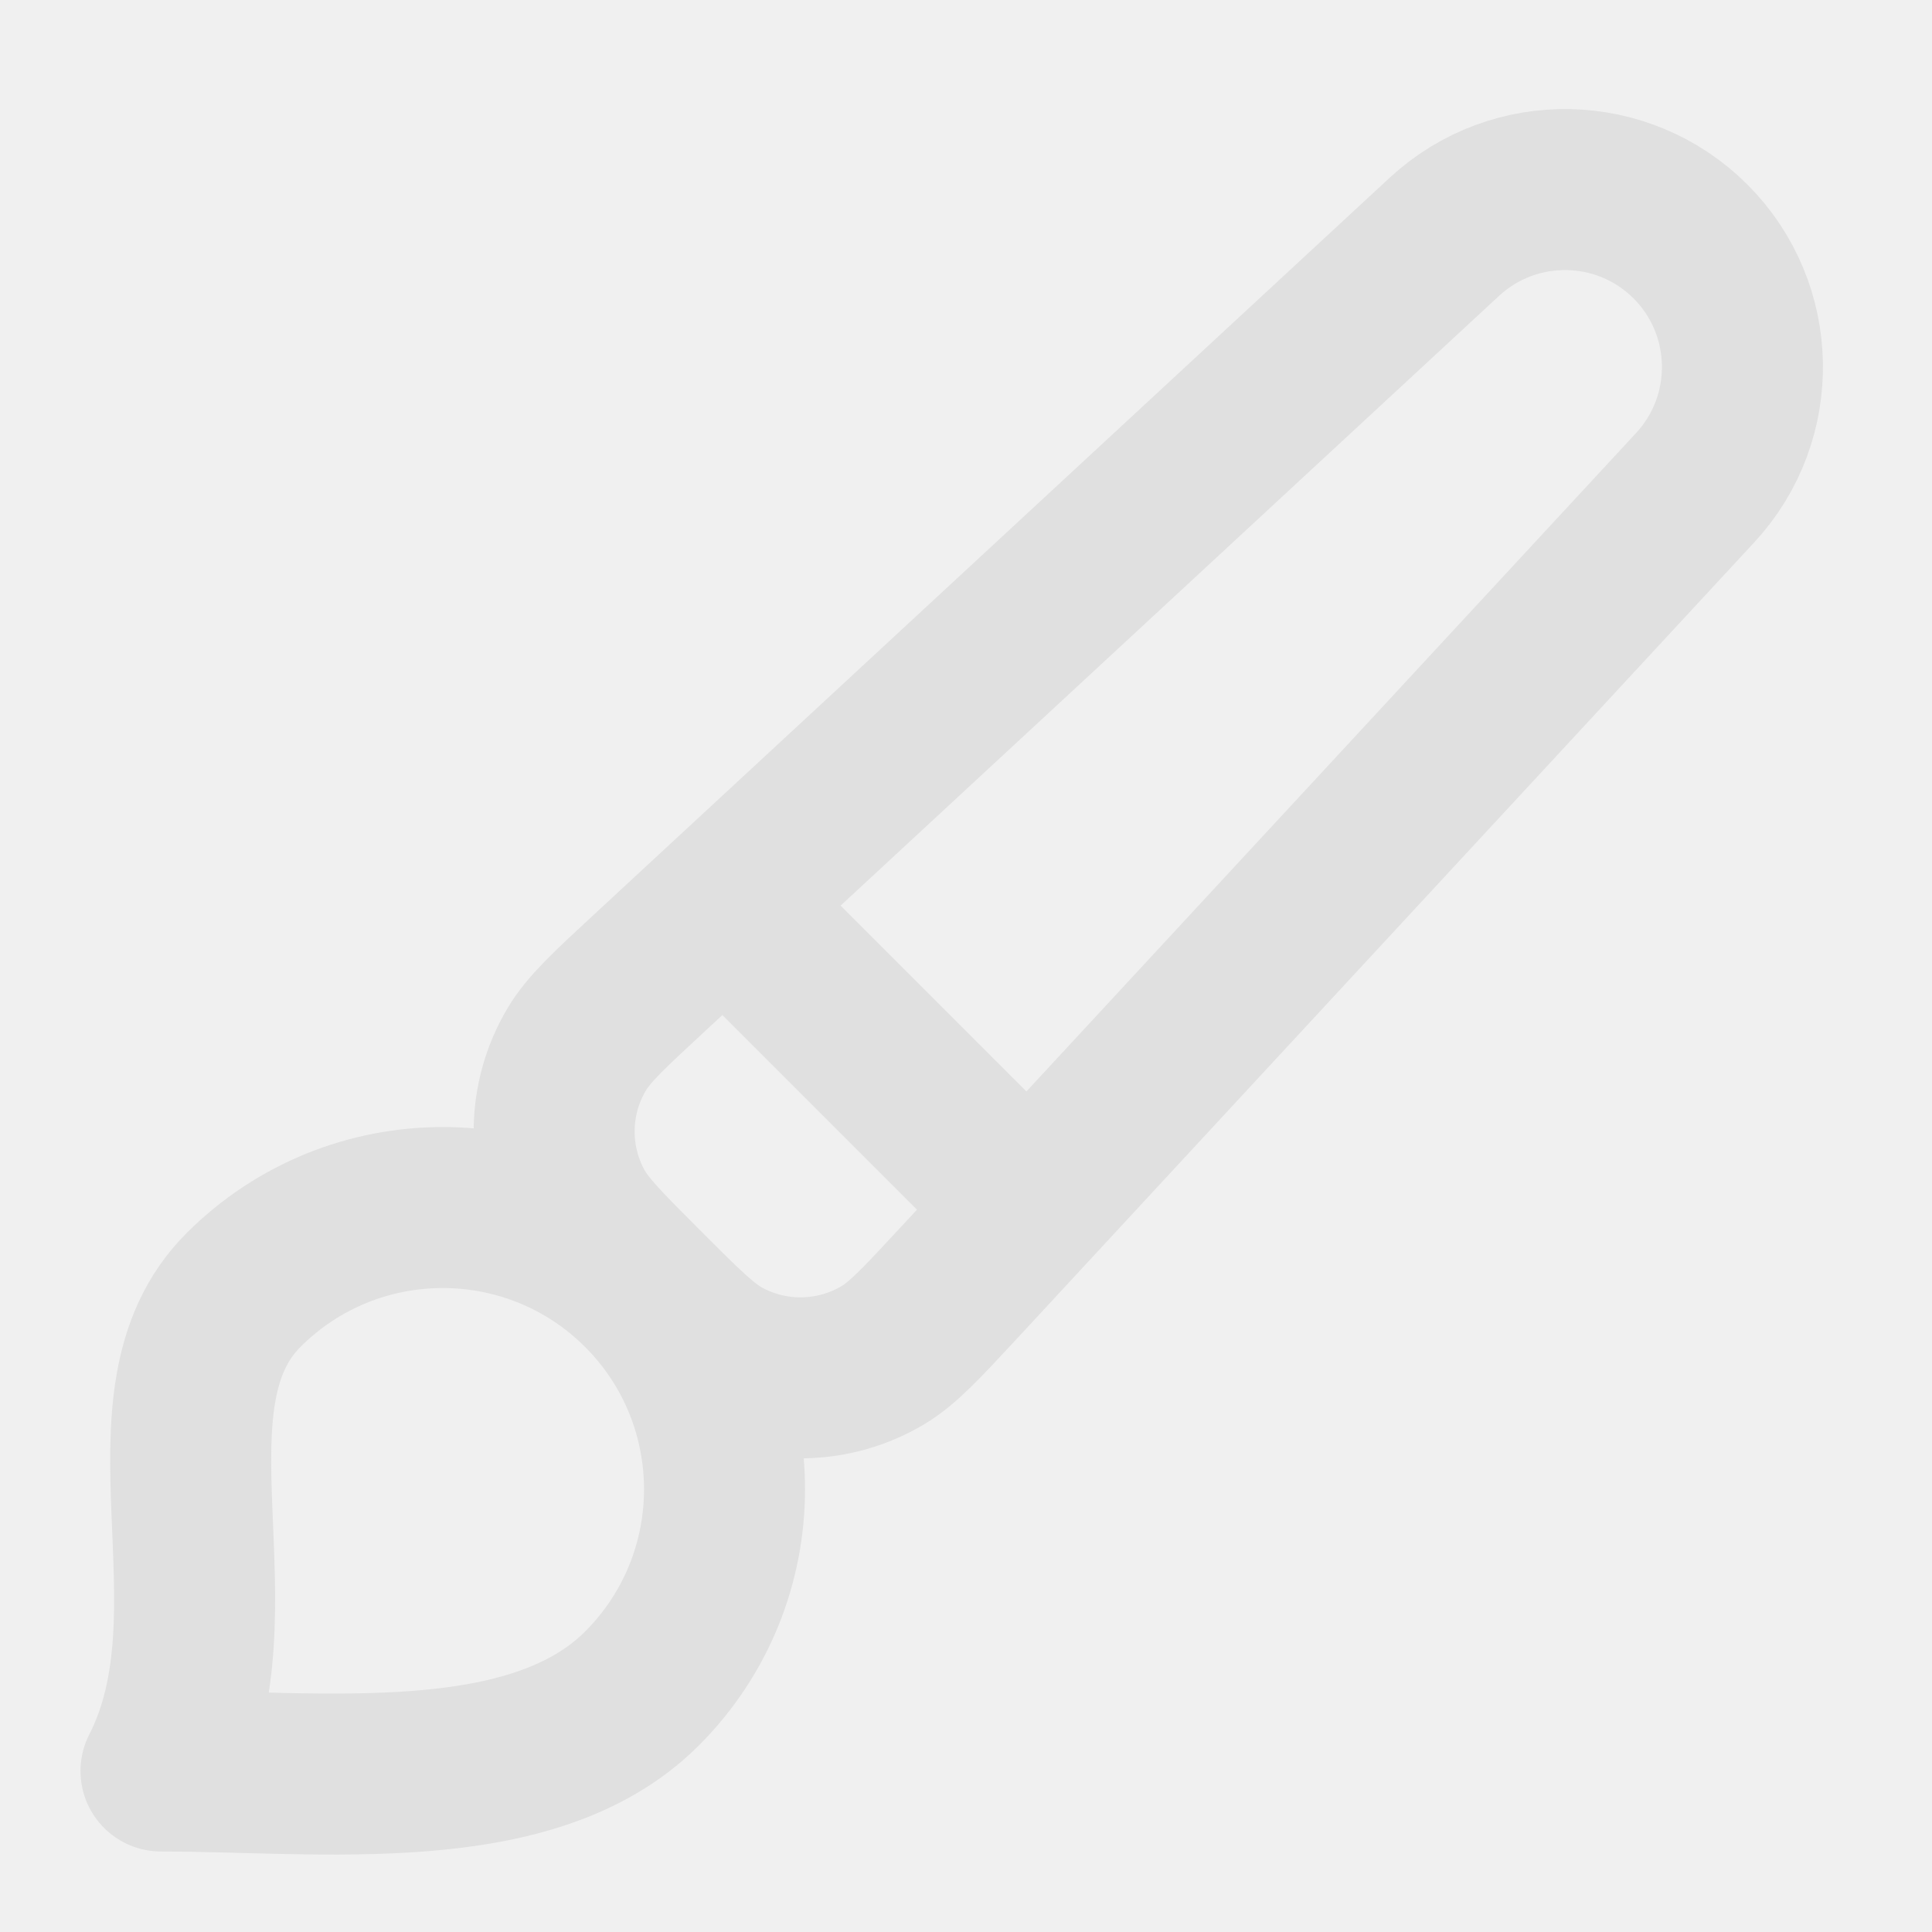
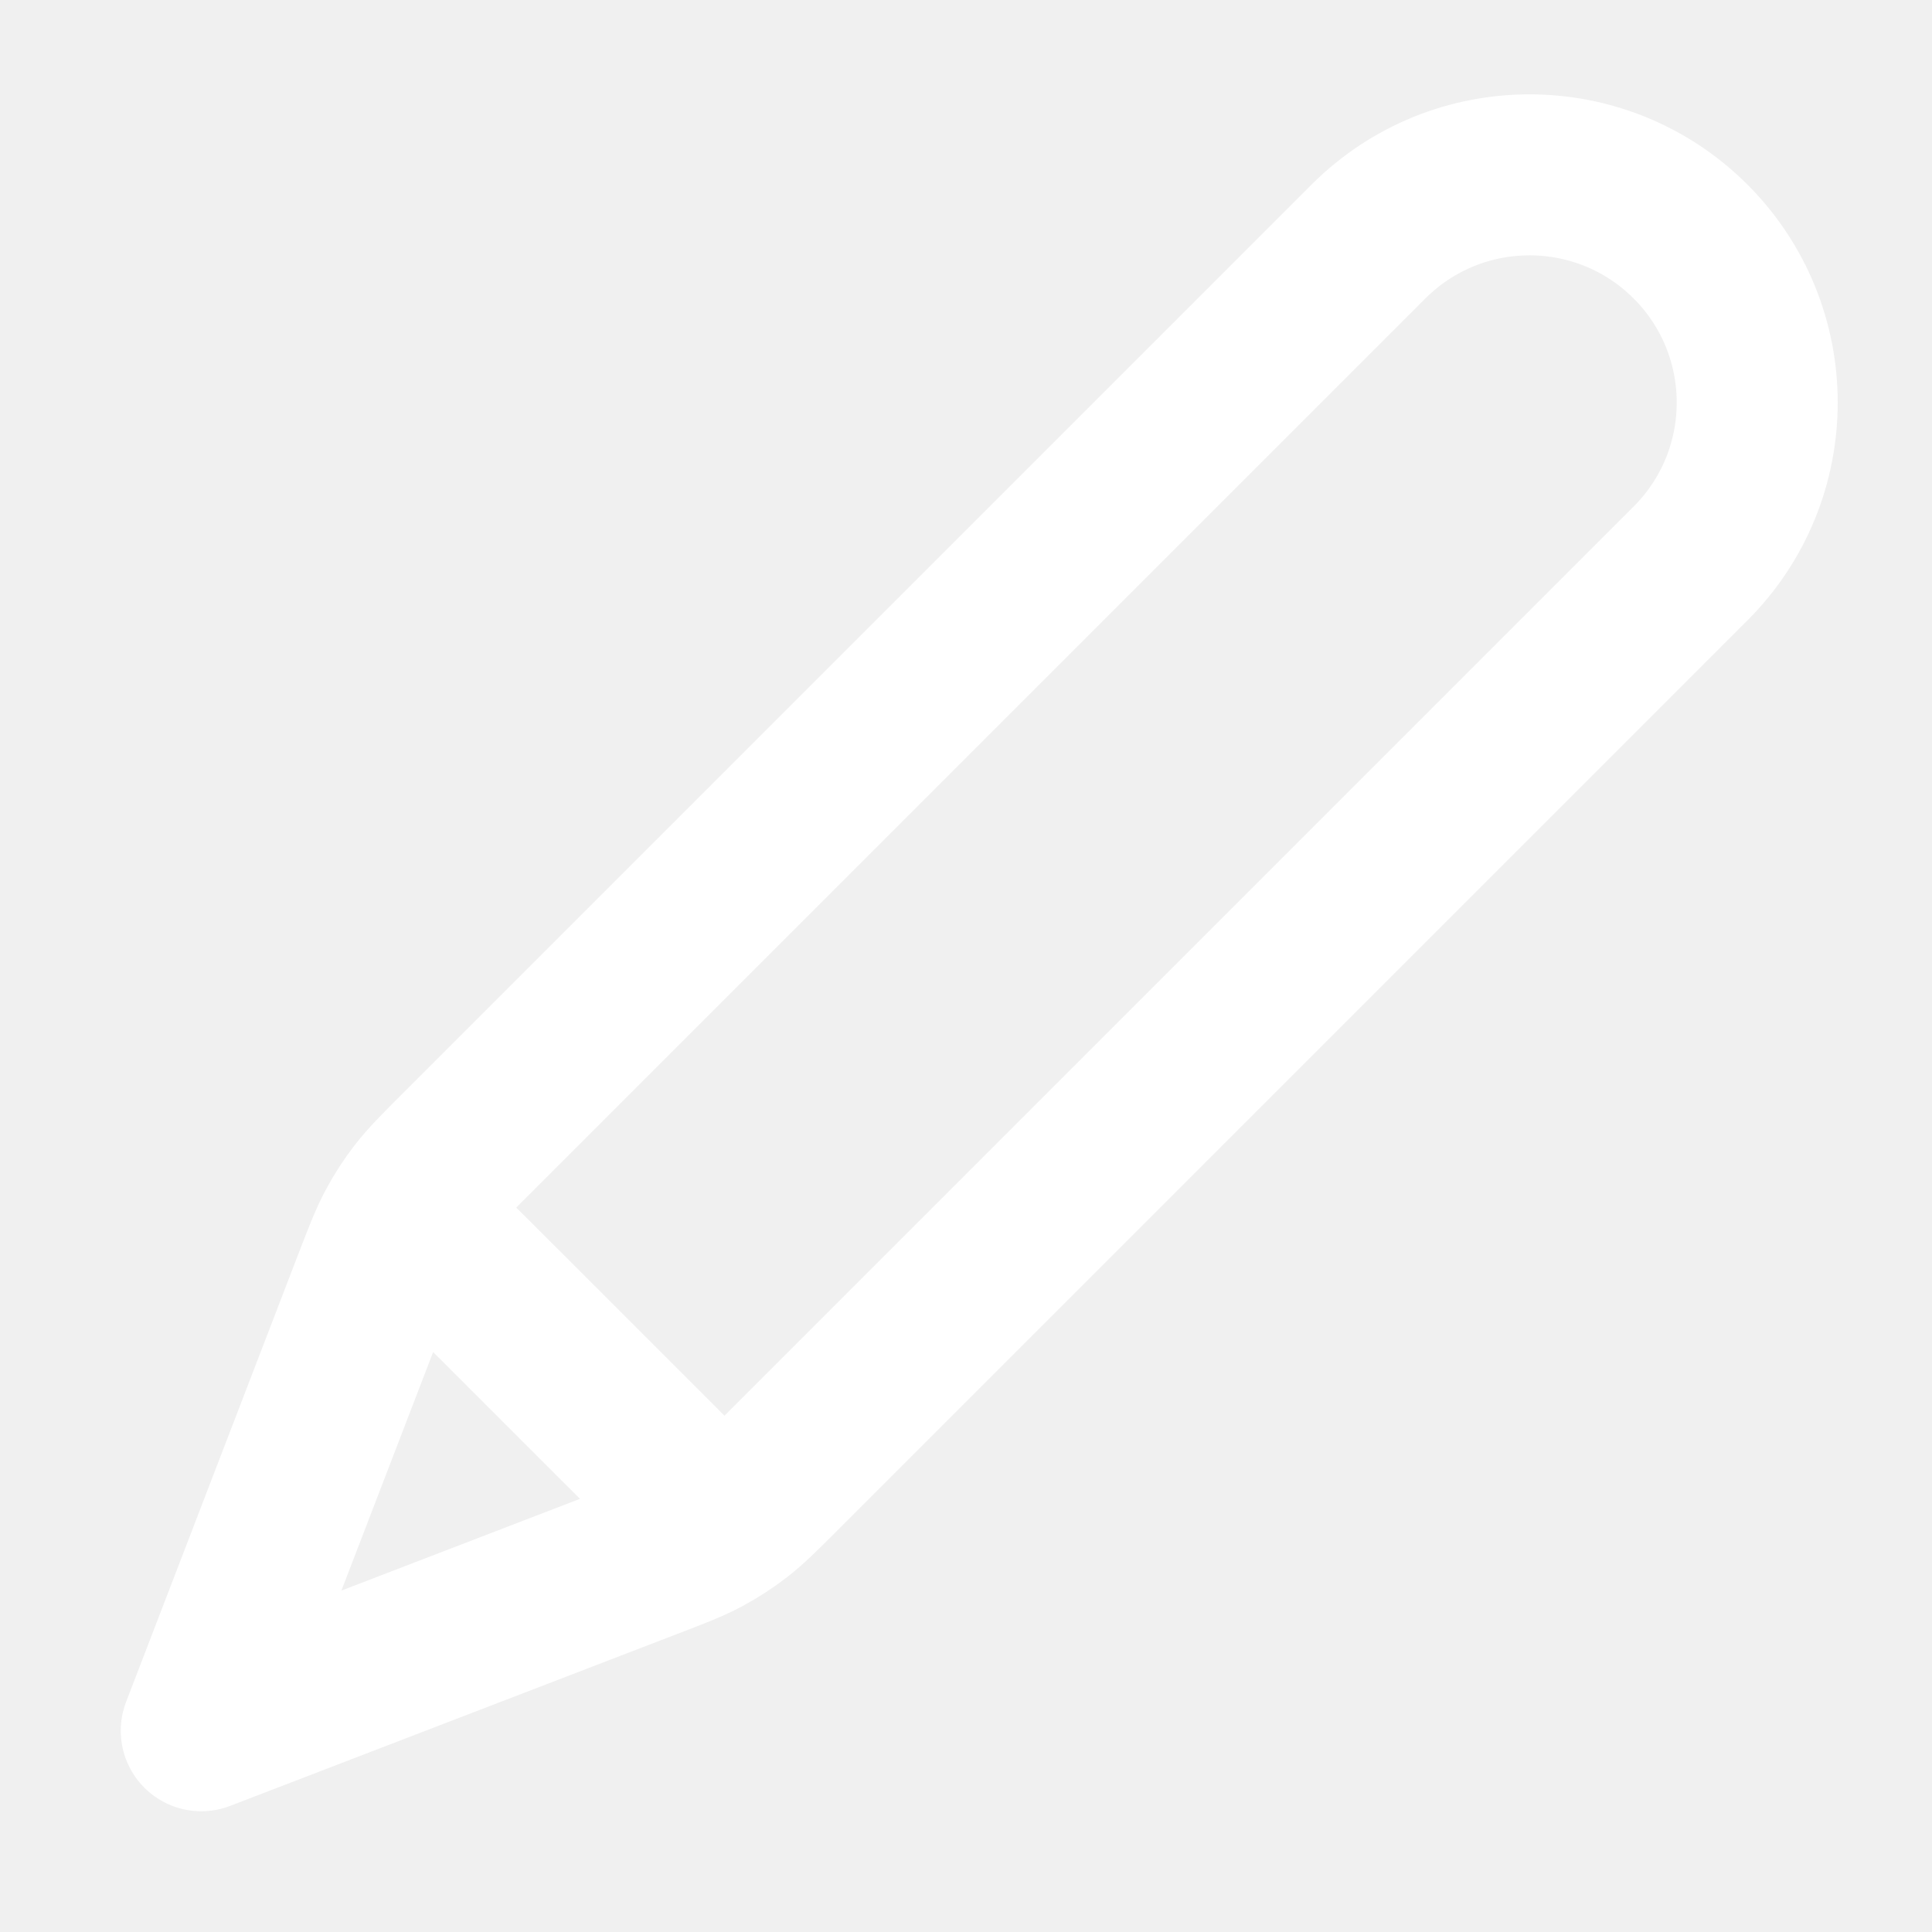
<svg xmlns="http://www.w3.org/2000/svg" width="24" height="24" viewBox="0 0 24 24" fill="none">
-   <path d="M9 11.222L12.778 15M7.975 20.975C6.608 22.342 4 22 2 22C3.025 20 1.658 17.392 3.025 16.025C4.392 14.659 6.608 14.659 7.975 16.025C9.342 17.392 9.342 19.608 7.975 20.975ZM11.922 15.925L21.059 6.057C21.863 5.188 21.837 3.838 21 3C20.162 2.163 18.813 2.137 17.943 2.941L8.075 12.079C7.565 12.551 7.31 12.787 7.162 13.039C6.805 13.642 6.791 14.389 7.124 15.006C7.263 15.263 7.509 15.509 8 16C8.491 16.492 8.737 16.737 8.994 16.876C9.611 17.209 10.358 17.195 10.962 16.838C11.213 16.69 11.449 16.435 11.922 15.925Z" stroke="#E0E0E0" stroke-width="2" stroke-linecap="round" stroke-linejoin="round" />
+   <path d="M2.5 21.5L8.049 19.366C8.404 19.23 8.582 19.161 8.748 19.072C8.895 18.993 9.036 18.901 9.168 18.799C9.317 18.683 9.451 18.549 9.72 18.28L21 7C22.105 5.896 22.105 4.105 21 3C19.895 1.896 18.105 1.896 17 3L5.72 14.28C5.451 14.549 5.317 14.683 5.201 14.832C5.099 14.964 5.007 15.105 4.928 15.253C4.839 15.419 4.771 15.596 4.634 15.951L2.5 21.5ZM2.5 21.5L4.558 16.149C4.705 15.766 4.779 15.575 4.905 15.487C5.016 15.411 5.152 15.382 5.284 15.407C5.435 15.436 5.58 15.581 5.87 15.871L8.13 18.13C8.42 18.42 8.565 18.565 8.594 18.716C8.619 18.848 8.59 18.985 8.513 19.095C8.425 19.221 8.234 19.295 7.851 19.442L2.5 21.5Z" stroke="white" stroke-width="2" stroke-linecap="round" stroke-linejoin="round" />
</svg>
